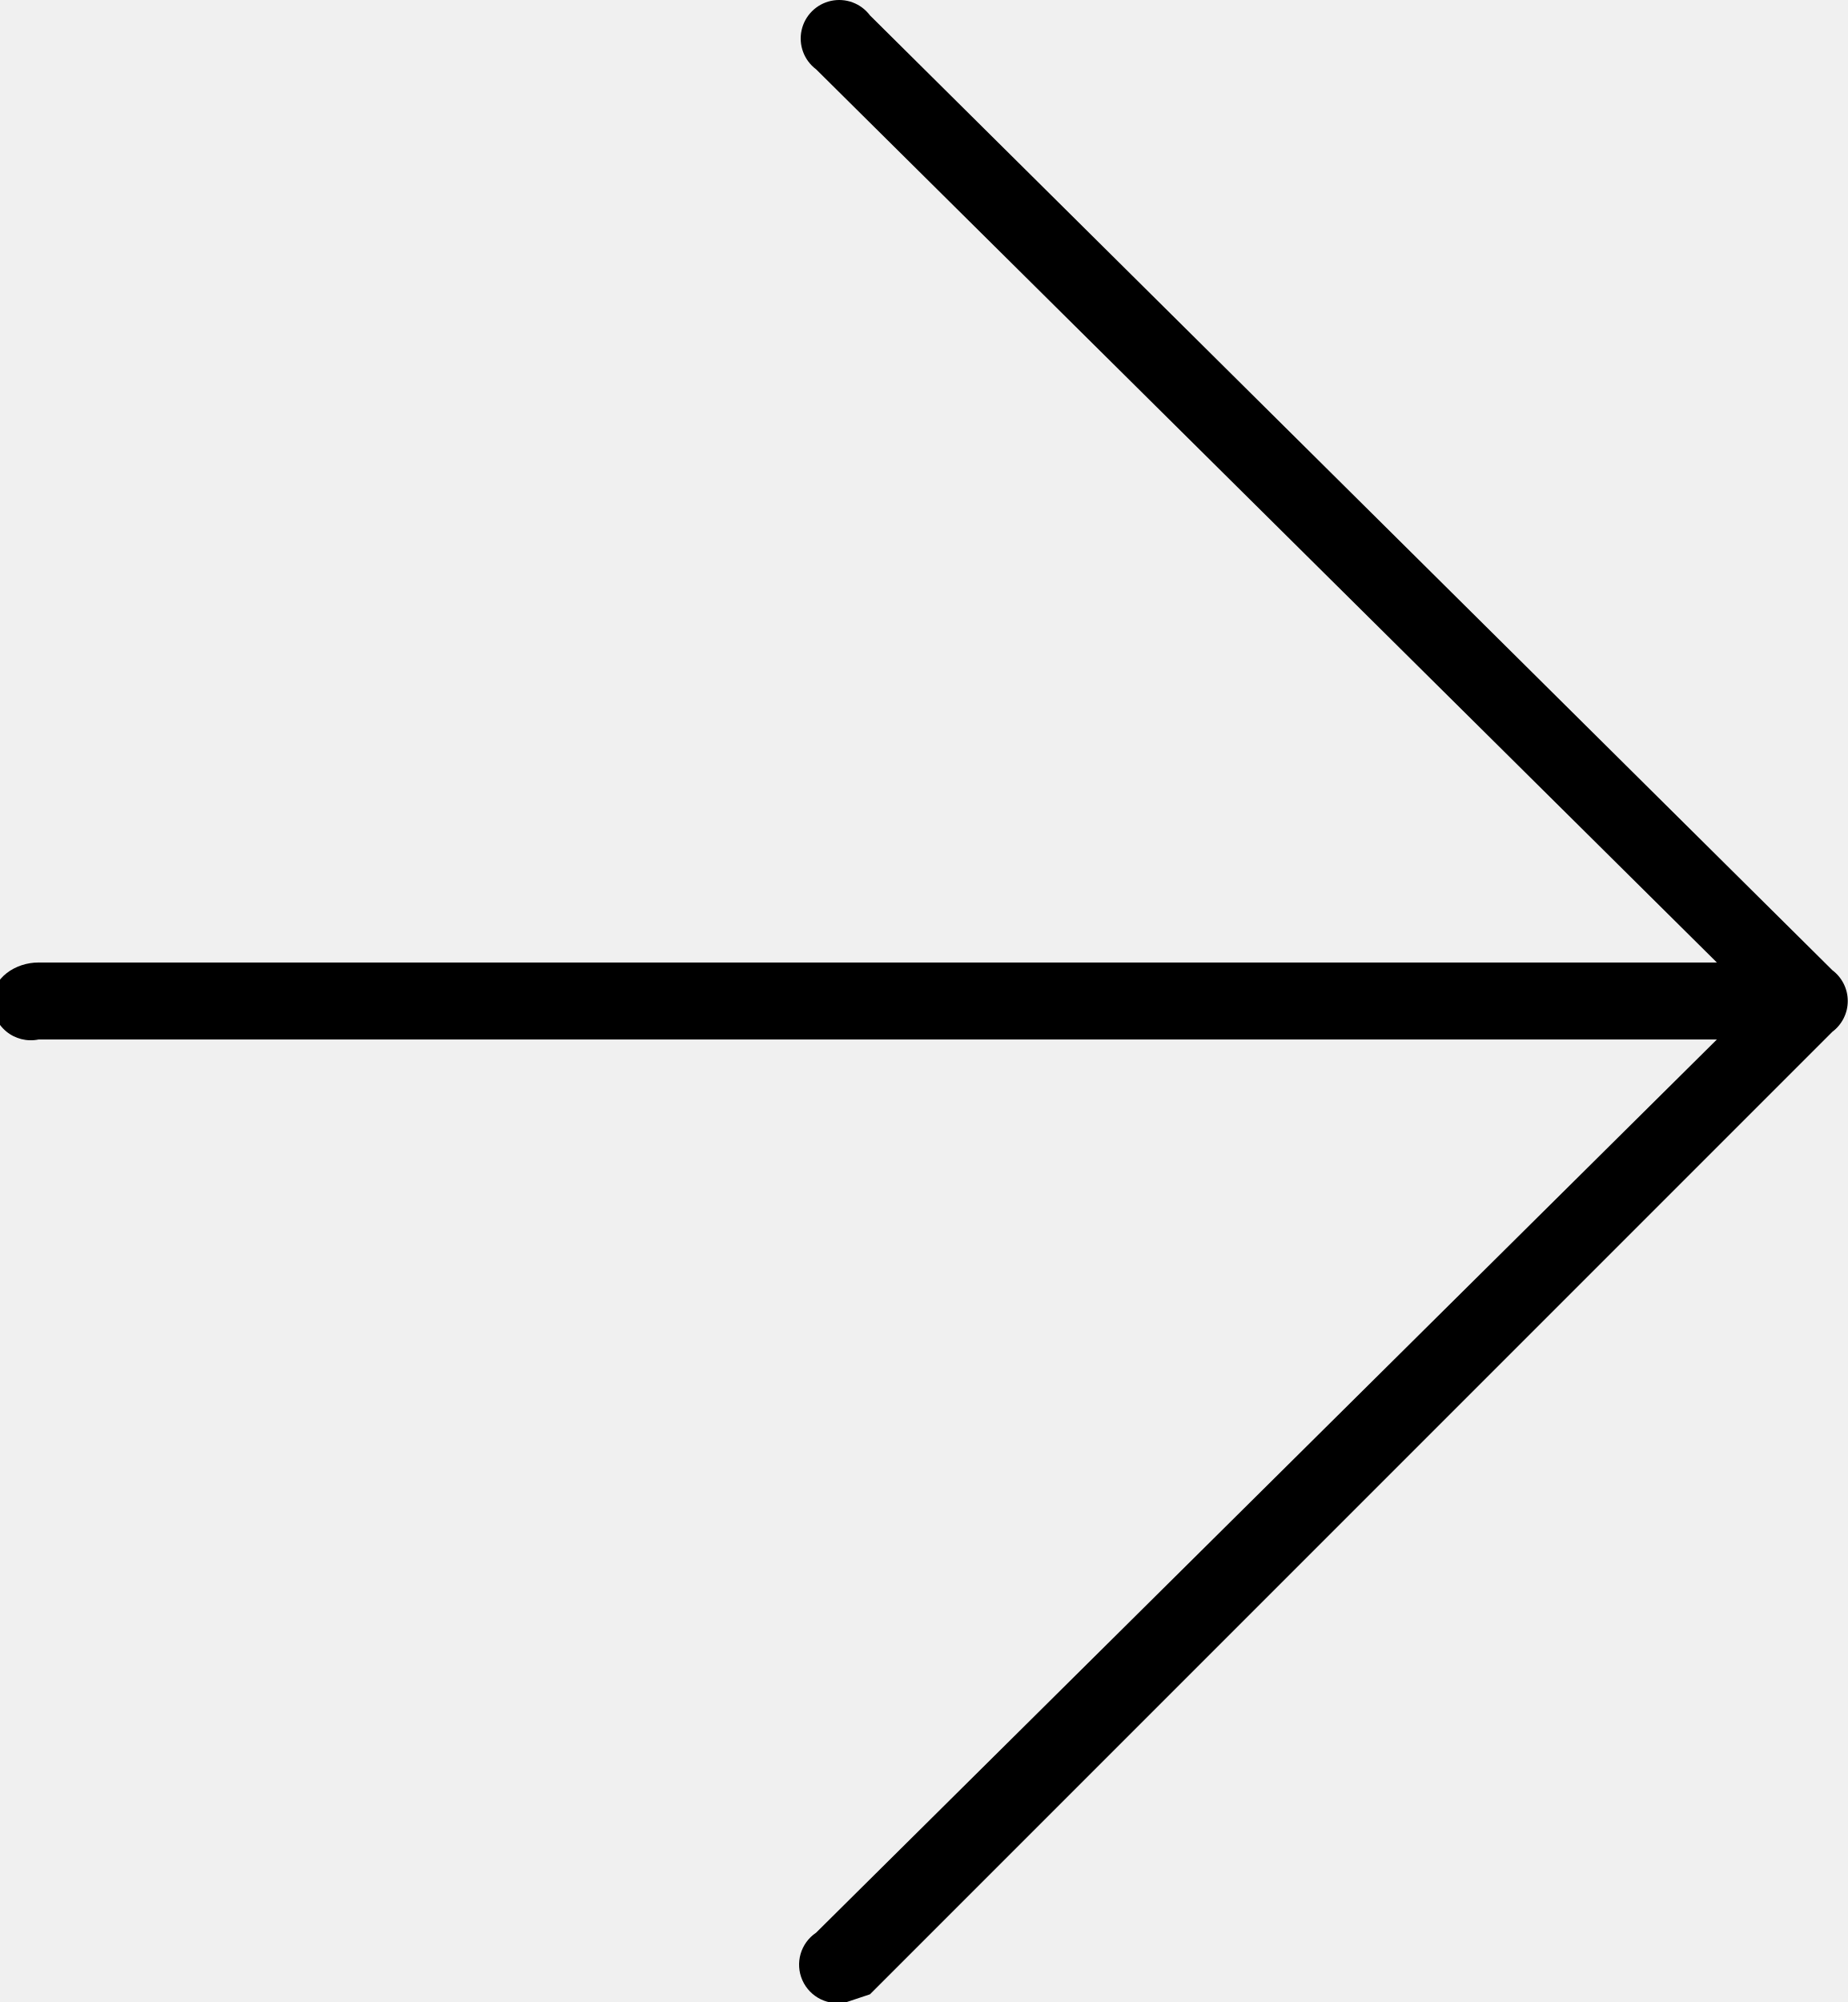
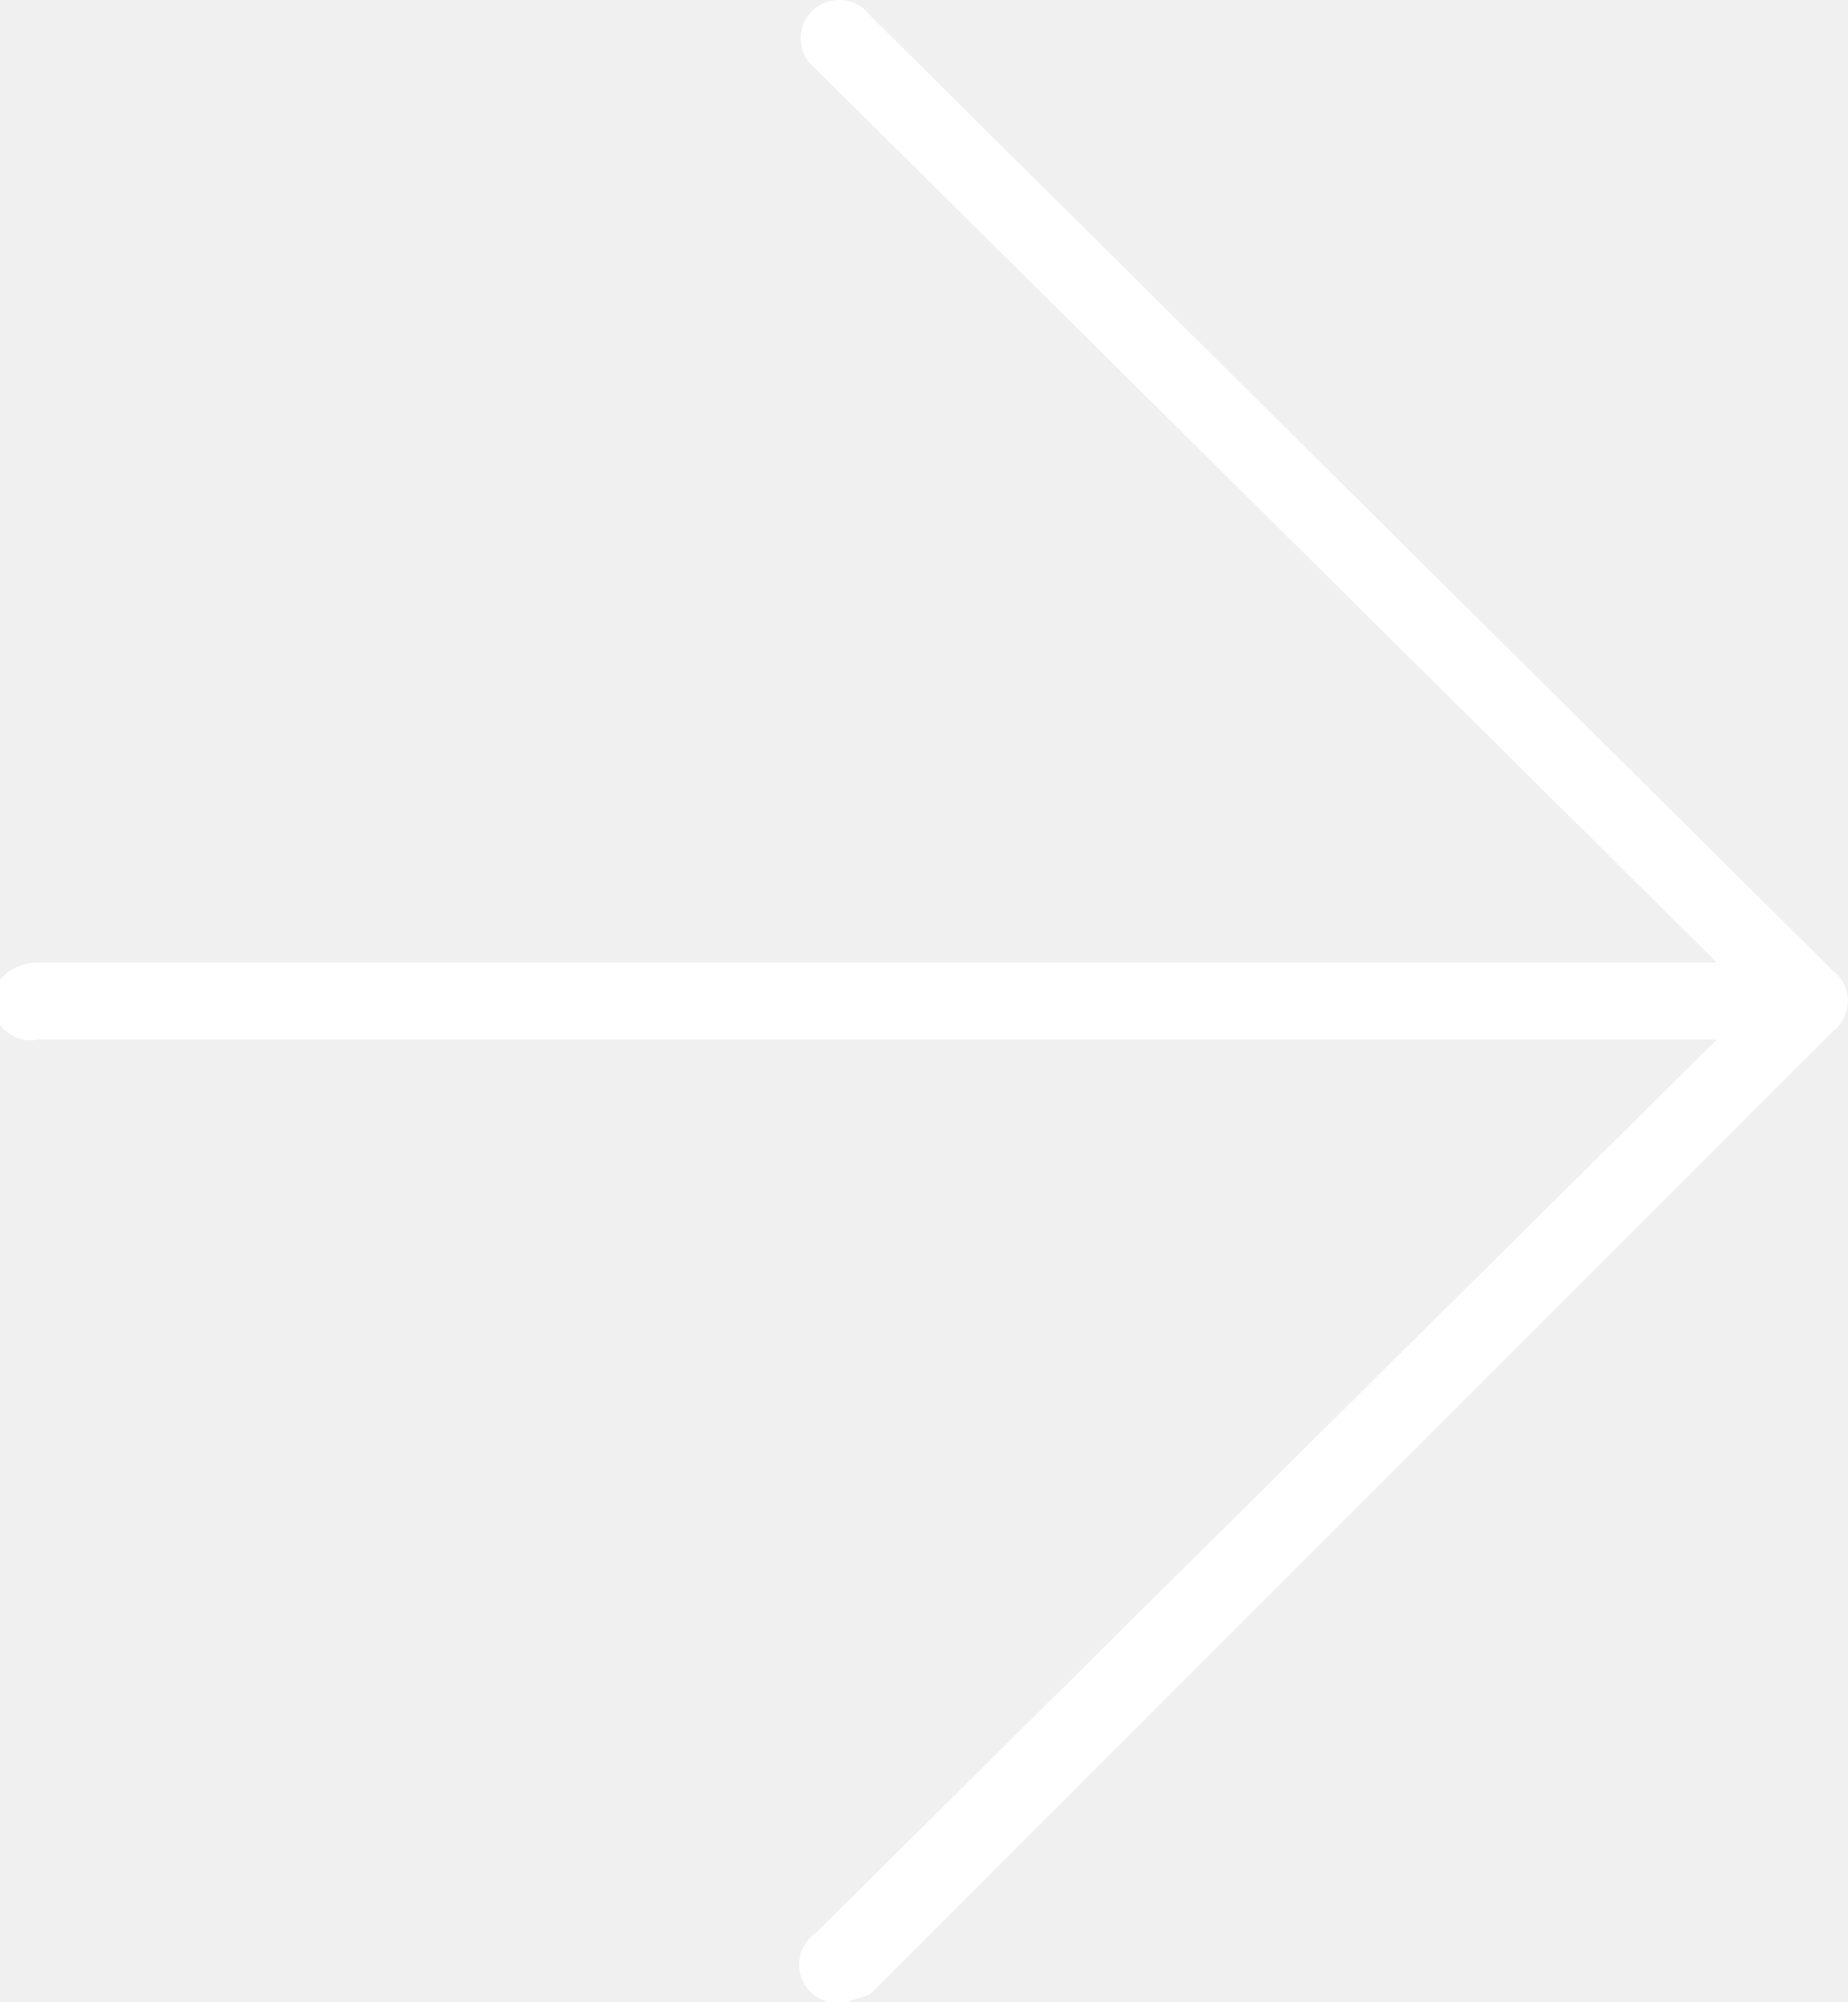
<svg xmlns="http://www.w3.org/2000/svg" width="24" height="26" viewBox="0 0 24 26">
-   <path fill-rule="evenodd" d="M22.3 13.5H.5a.5.5 0 0 1-.6-.5c0-.3.3-.5.6-.5h21.8L10.6.9a.5.5 0 1 1 .7-.7l12.5 12.4a.5.5 0 0 1 0 .8L11.3 25.9l-.3.1a.5.5 0 0 1-.4-.9l11.7-11.6z" />
+   <path fill="#fff" fill-rule="evenodd" d="M22.3 13.5H.5a.5.5 0 0 1-.6-.5c0-.3.3-.5.6-.5h21.8L10.6.9a.5.5 0 1 1 .7-.7l12.5 12.4a.5.5 0 0 1 0 .8L11.3 25.9l-.3.1a.5.5 0 0 1-.4-.9l11.7-11.6z" />
</svg>
